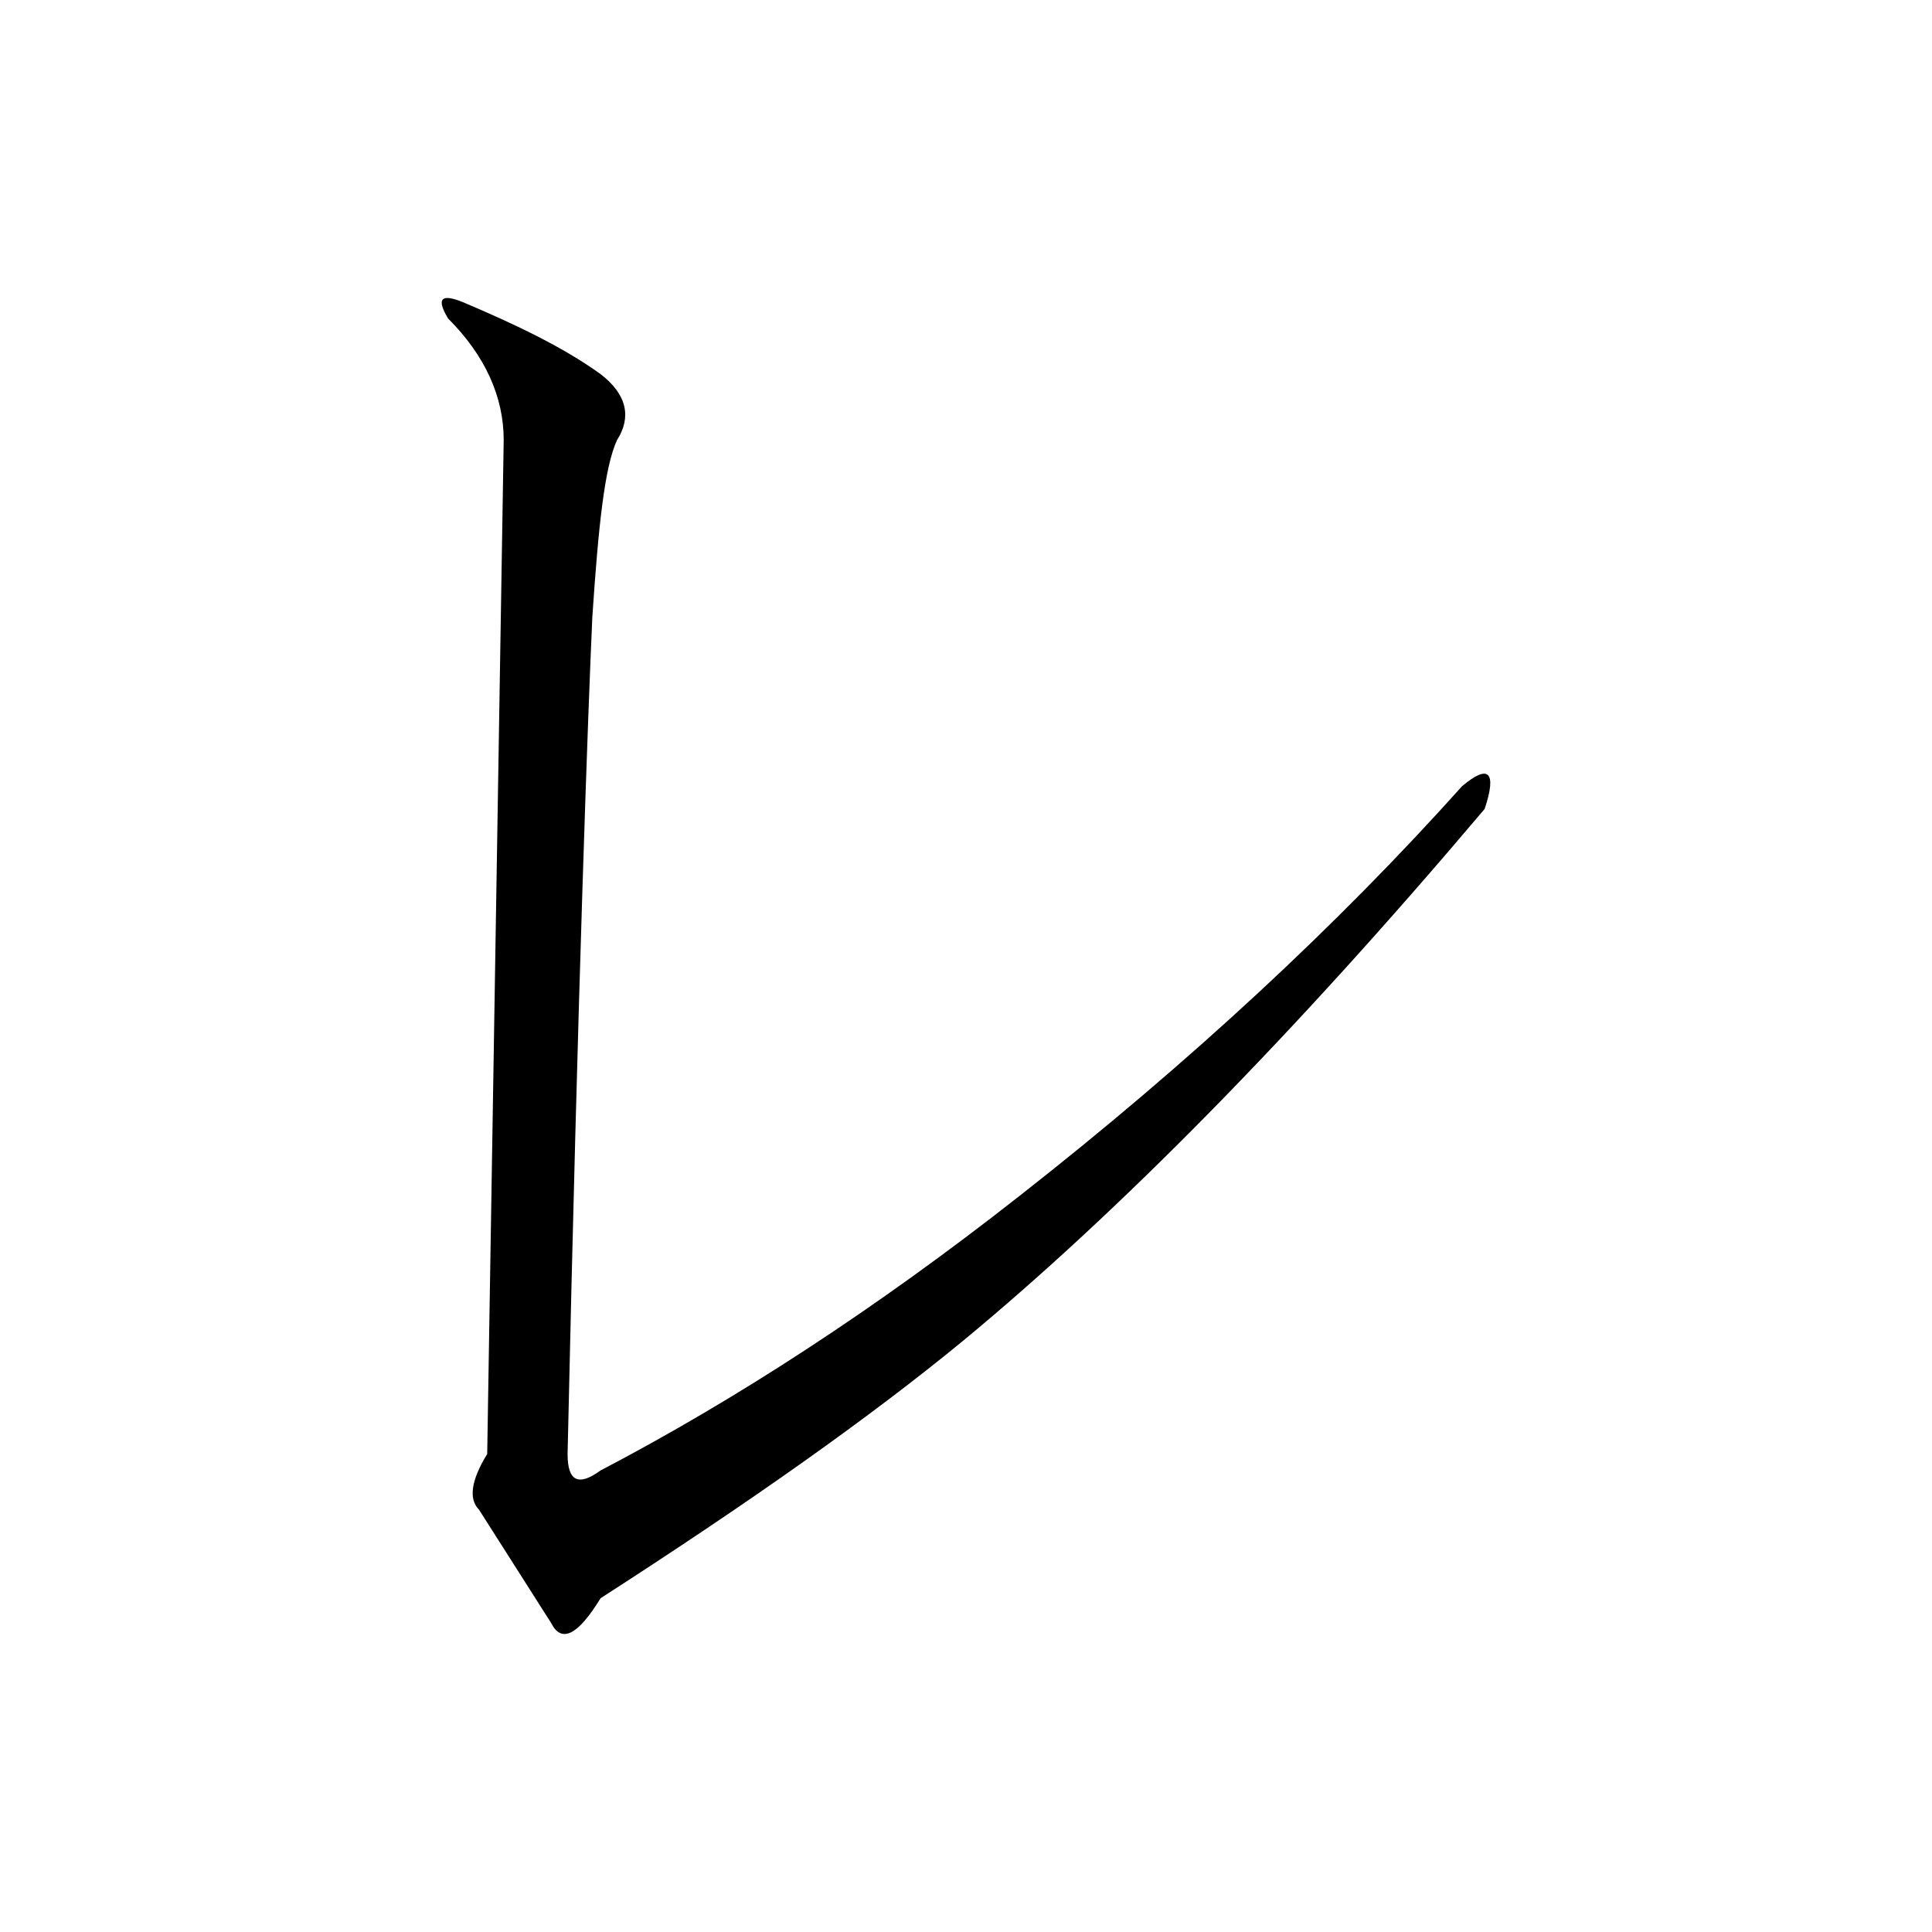
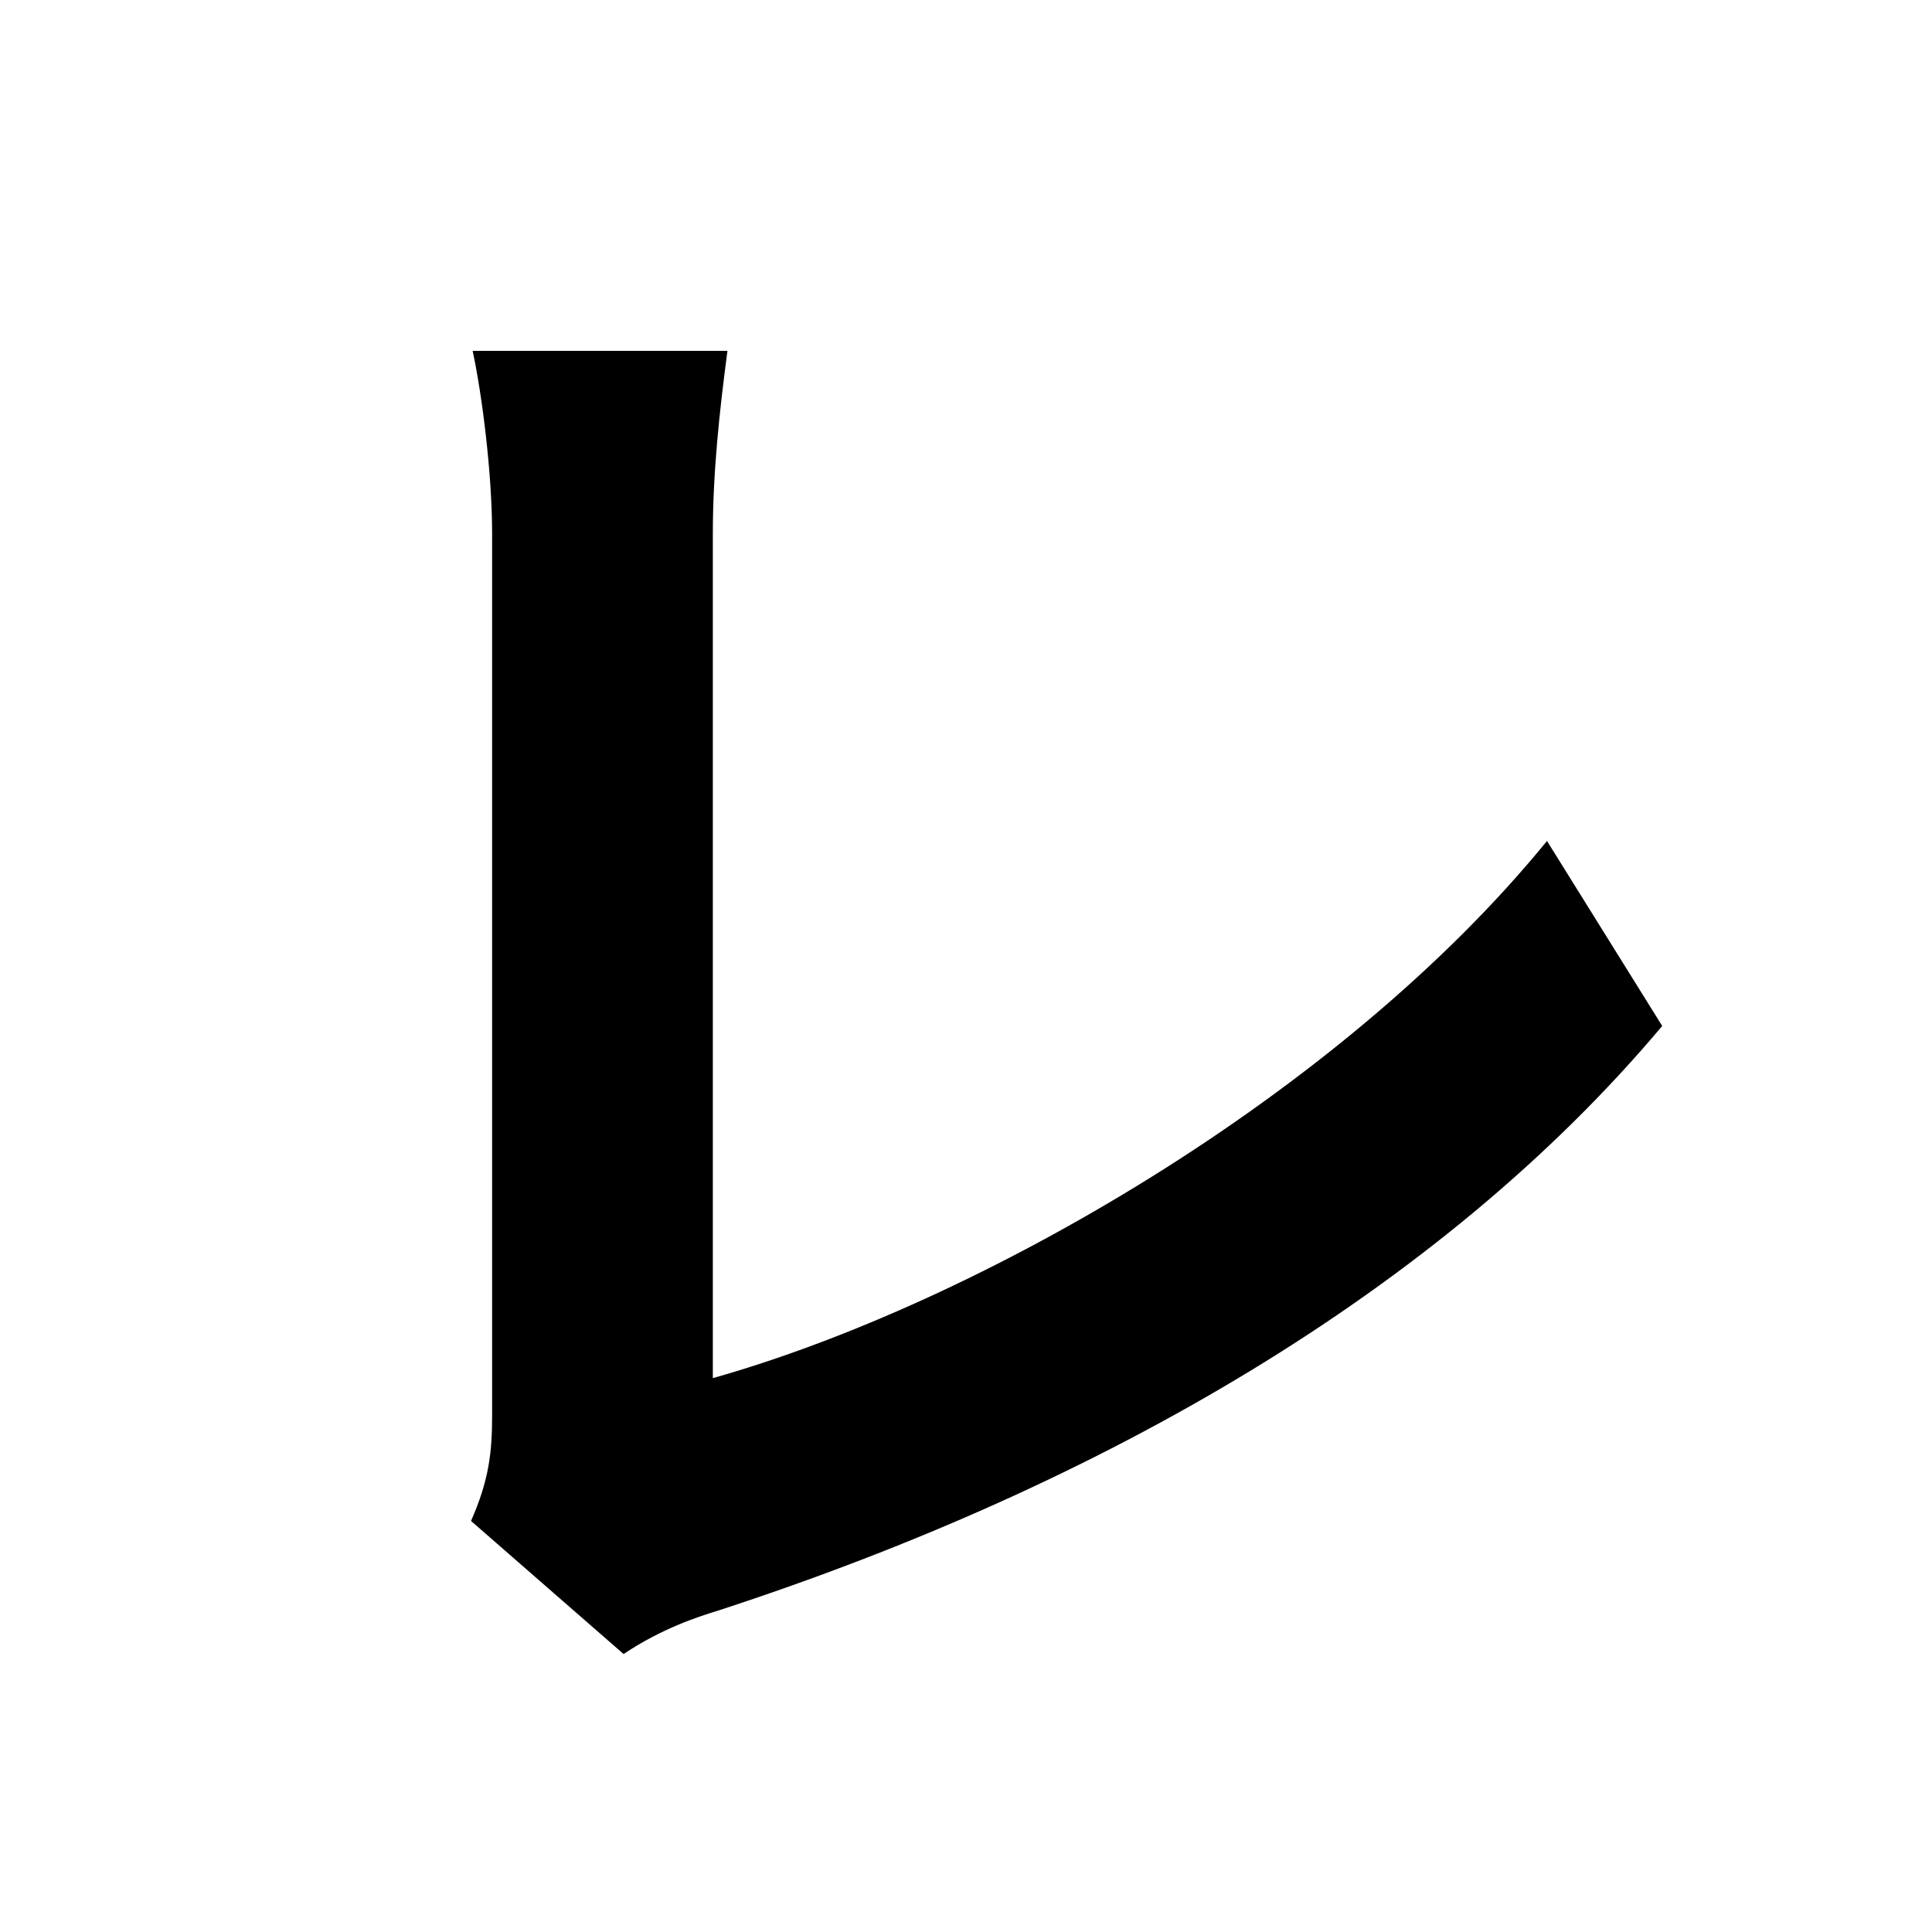
- <svg xmlns="http://www.w3.org/2000/svg" width="500" height="500" viewBox="0 0 132.292 132.292" version="1.1" id="svg8">
-   <defs id="defs2" />
-   <g id="layer1" transform="translate(0,-164.7083)">
-     <g aria-label="レ" style="font-style:normal;font-variant:normal;font-weight:normal;font-stretch:normal;font-size:141.111px;line-height:1.25;font-family:MHGKyokashotaiTHK;-inkscape-font-specification:MHGKyokashotaiTHK;letter-spacing:0px;word-spacing:0px;fill:#000000;fill-opacity:1;stroke:none;stroke-width:0.265" id="text12" transform="translate(-58.84378,49.35382)">
-       <path d="m 160.504,170.746 c 0.847,-2.54 0.282,-3.104 -1.552,-1.552 -8.467,9.454 -18.627,18.909 -30.339,28.081 -9.878,7.761 -19.473,13.97 -28.646,18.768 -1.552,1.129 -2.258,0.706 -2.258,-1.129 0.706,-32.032 1.411,-51.082 1.693,-57.291 0.423,-6.35 0.847,-10.301 1.693,-12.136 0.988,-1.552 0.706,-3.104 -1.129,-4.516 -2.54,-1.834 -5.786,-3.387 -9.454,-4.939 -1.411,-0.564 -1.834,-0.282 -0.988,1.129 2.54,2.54 3.81,5.362 3.81,8.326 l -1.129,69.427 c -1.129,1.834 -1.27,3.104 -0.564,3.81 l 4.939,7.761 c 0.706,1.411 1.834,0.847 3.387,-1.693 10.301,-6.632 18.486,-12.418 24.836,-17.639 10.583,-8.749 22.578,-20.884 35.701,-36.407 z" style="font-size:141.111px;stroke-width:0.265" id="path14" />
-     </g>
-   </g>
+ <svg xmlns="http://www.w3.org/2000/svg" width="100" height="100" viewBox="0 0 100 100" fill="none">
+   <path d="M24.38 78.724L32.276 85.612C34.292 84.268 36.14 83.68 37.232 83.344C57.056 76.876 74.528 66.796 86.036 53.104L80.072 43.528C69.32 56.716 50.588 67.468 36.896 71.332C36.896 64.948 36.896 36.976 36.896 27.652C36.896 24.46 37.232 21.352 37.652 18.16H24.464C24.968 20.512 25.472 24.544 25.472 27.652C25.472 37.06 25.472 66.88 25.472 73.264C25.472 75.196 25.304 76.624 24.38 78.724Z" fill="black" />
</svg>
